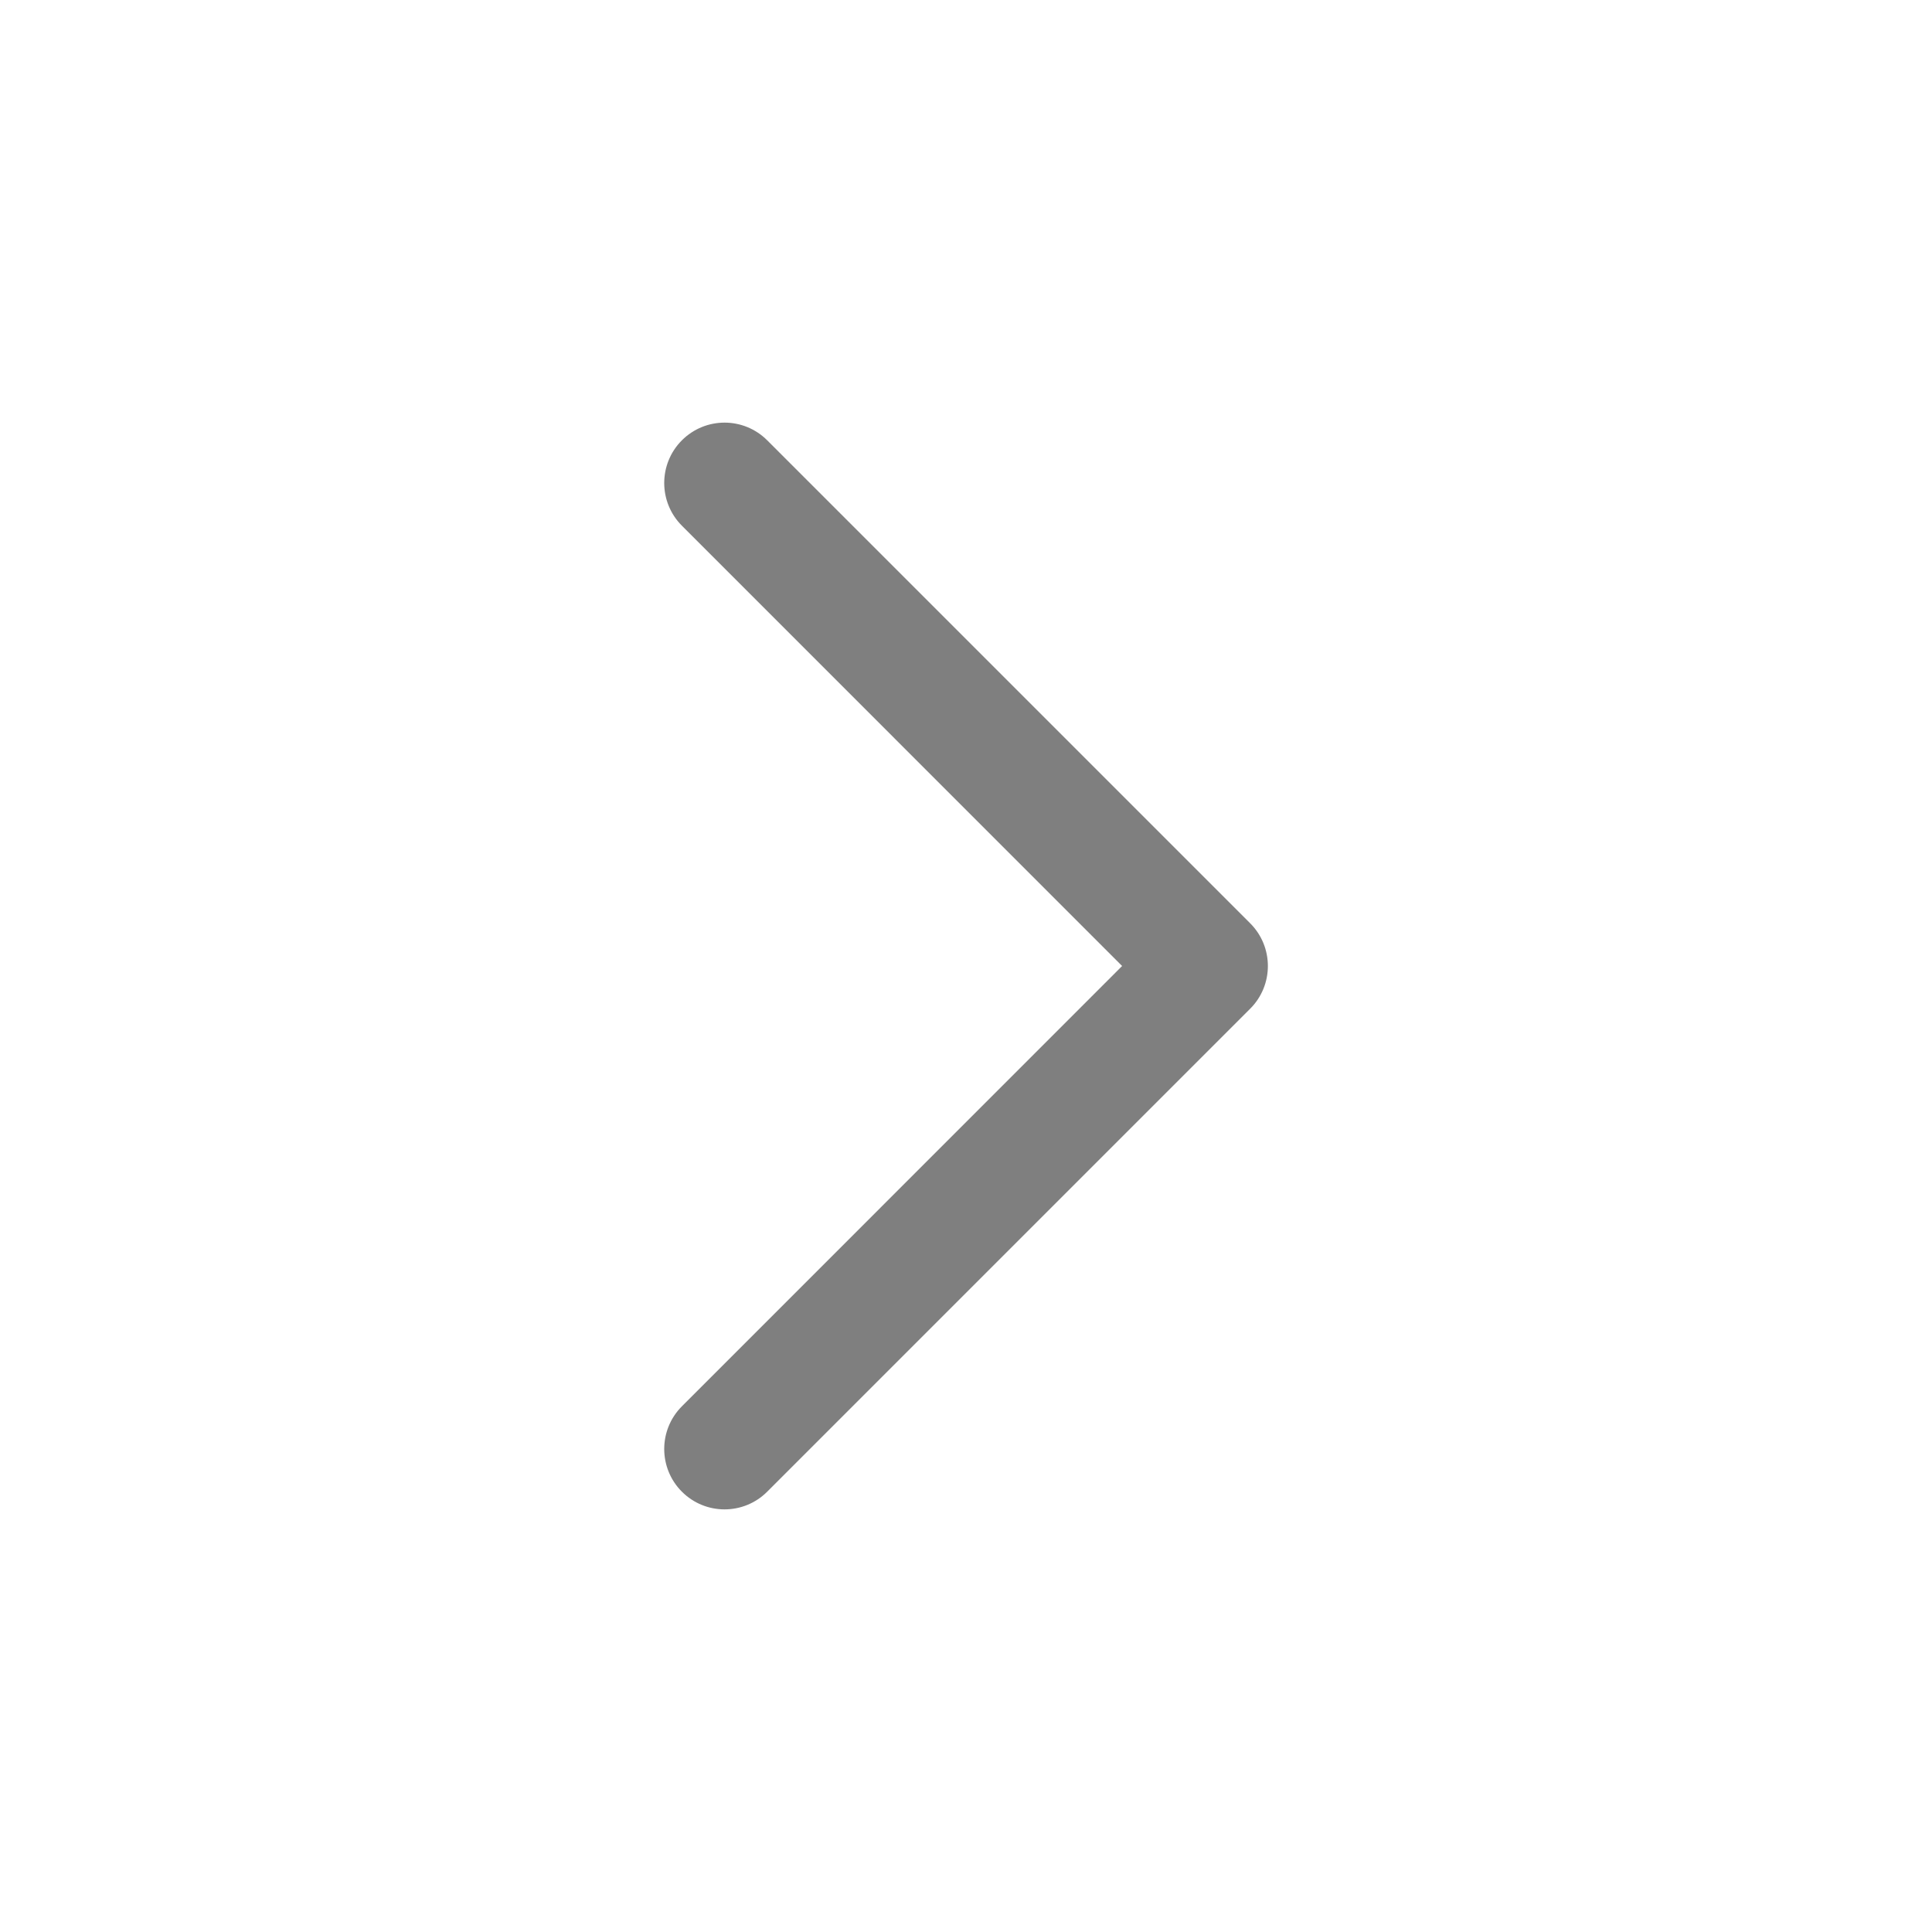
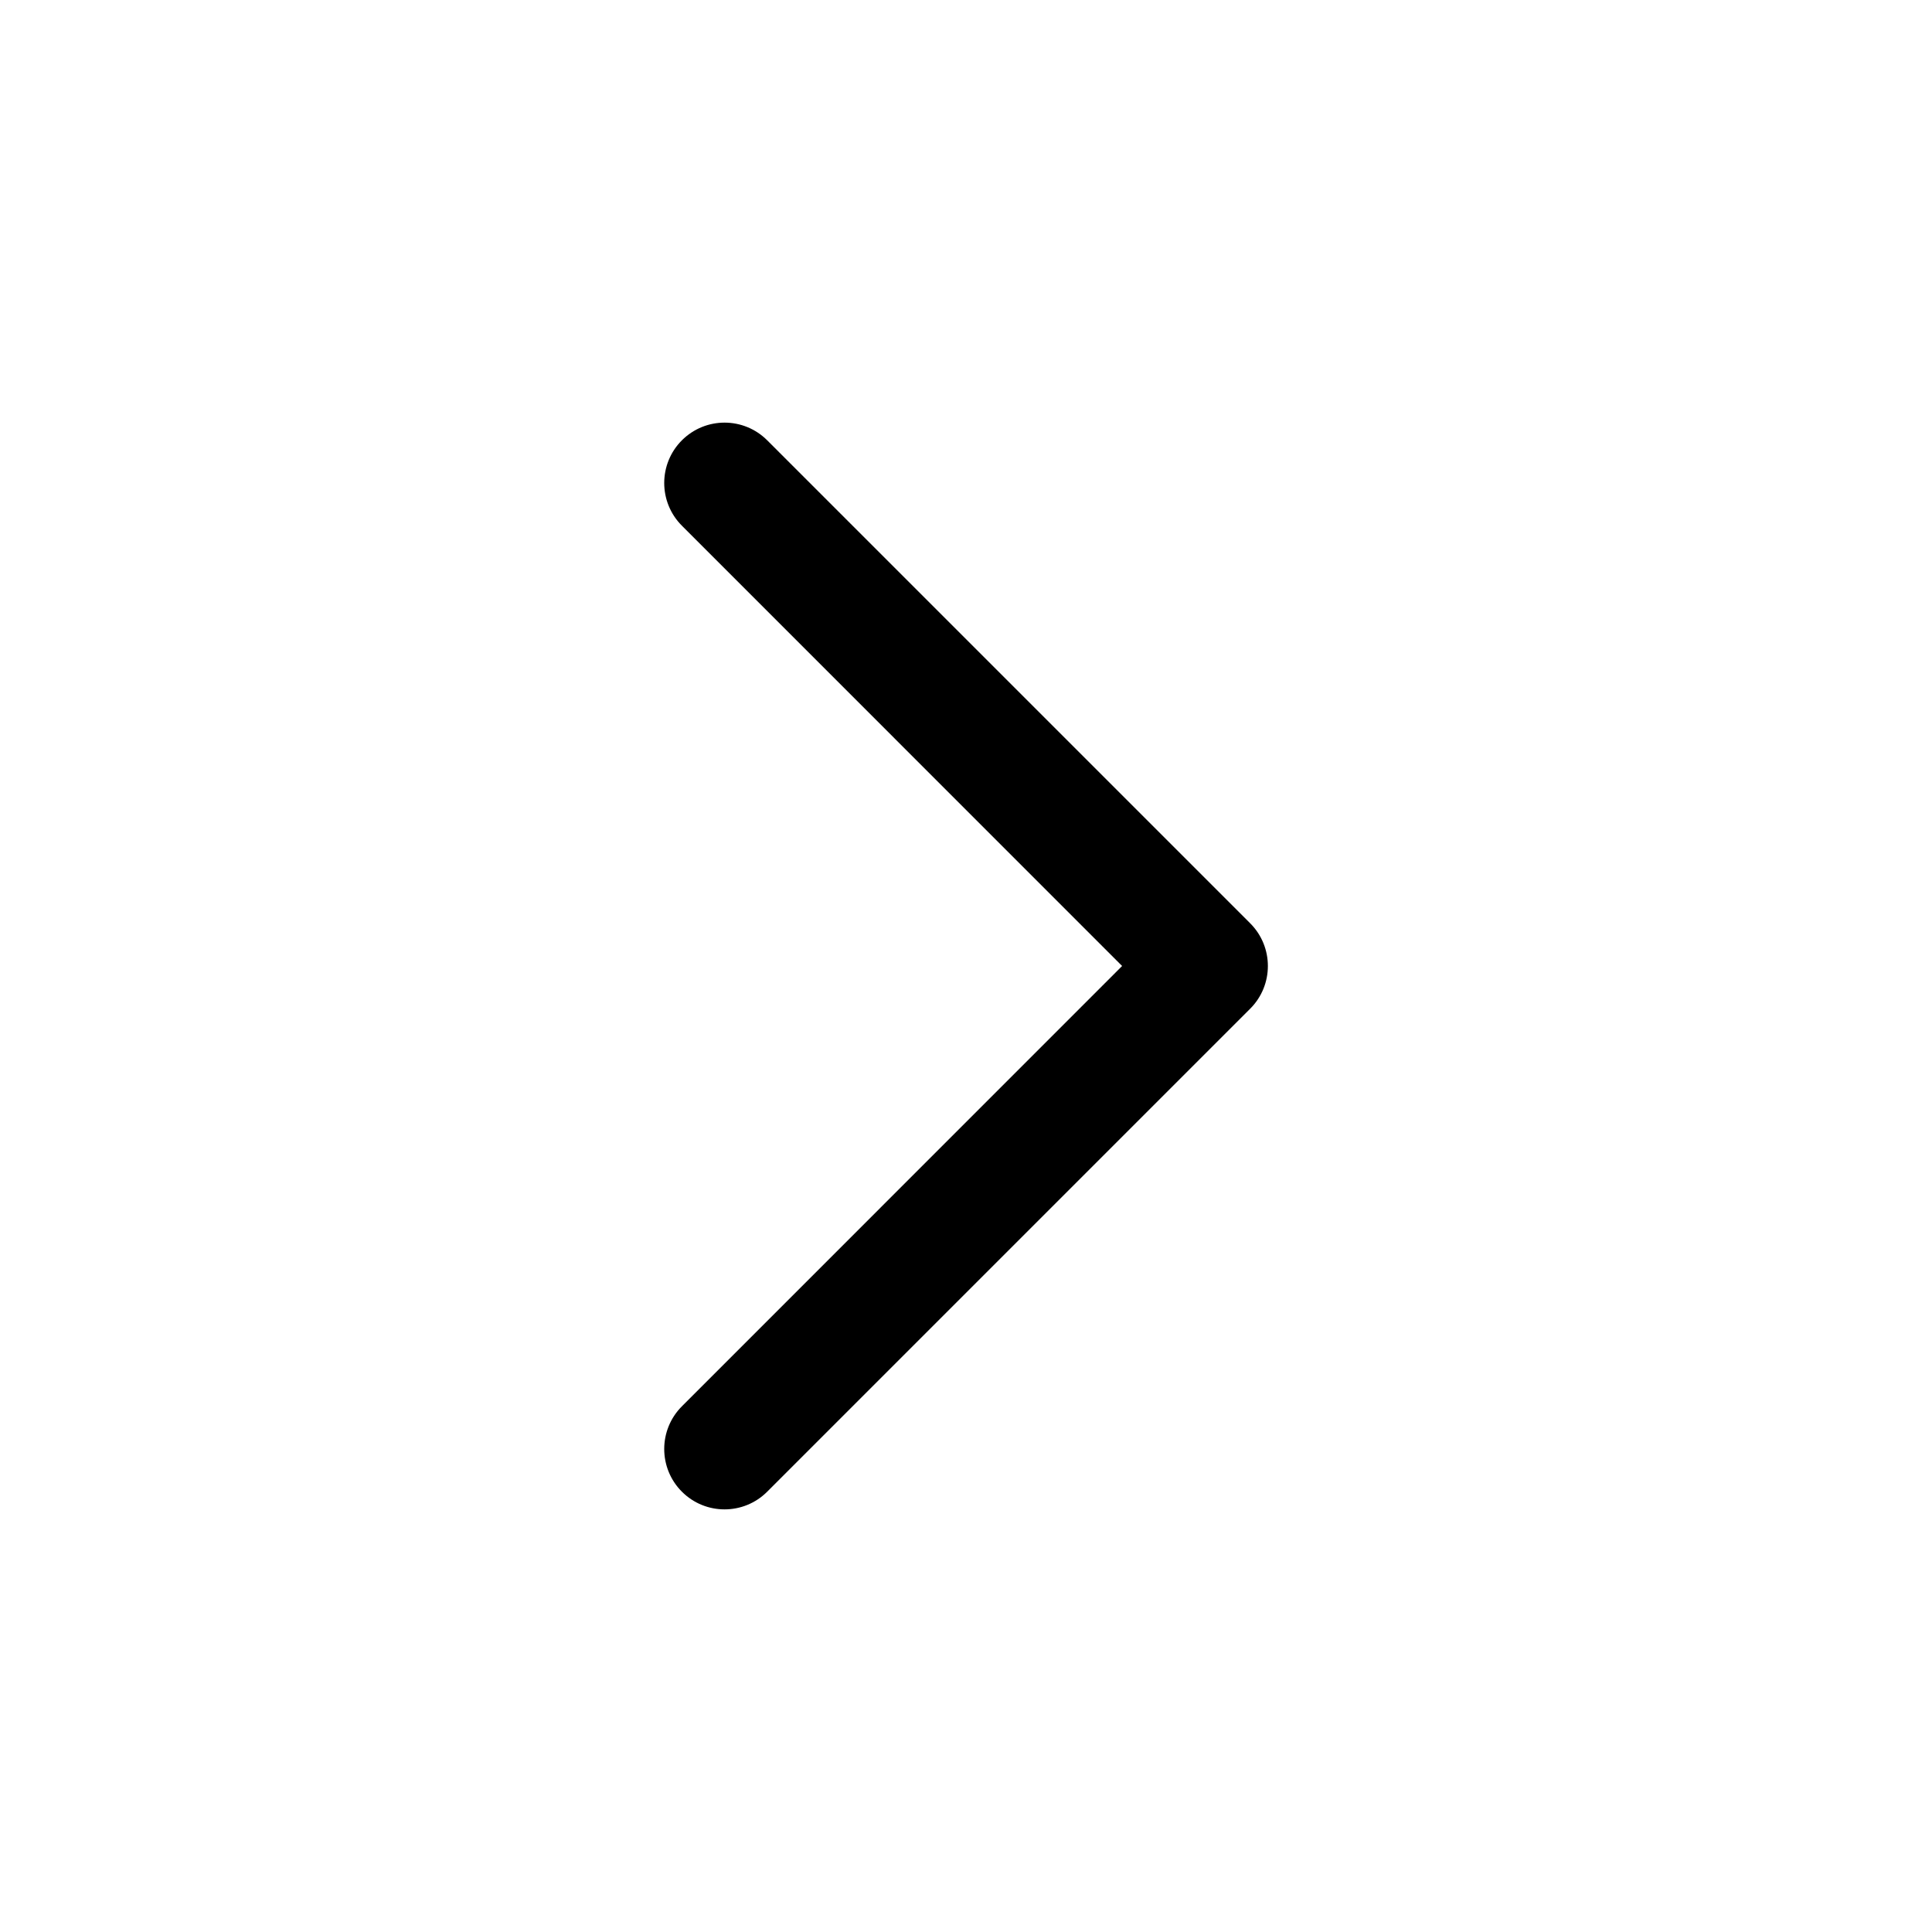
<svg xmlns="http://www.w3.org/2000/svg" viewBox="0 0 20 20" fill="none">
-   <g opacity="0.5">
-     <path d="M7.059 4.558C7.303 4.314 7.698 4.314 7.942 4.558L12.942 9.558C13.186 9.802 13.186 10.198 12.942 10.442L7.942 15.442C7.698 15.686 7.303 15.686 7.059 15.442C6.815 15.198 6.815 14.802 7.059 14.558L11.616 10L7.059 5.442C6.815 5.198 6.815 4.802 7.059 4.558Z" fill="currentColor" />
-   </g>
+   <path d="M7.059 4.558C7.303 4.314 7.698 4.314 7.942 4.558L12.942 9.558C13.186 9.802 13.186 10.198 12.942 10.442L7.942 15.442C7.698 15.686 7.303 15.686 7.059 15.442C6.815 15.198 6.815 14.802 7.059 14.558L11.616 10L7.059 5.442C6.815 5.198 6.815 4.802 7.059 4.558Z" fill="currentColor" />
</svg>
